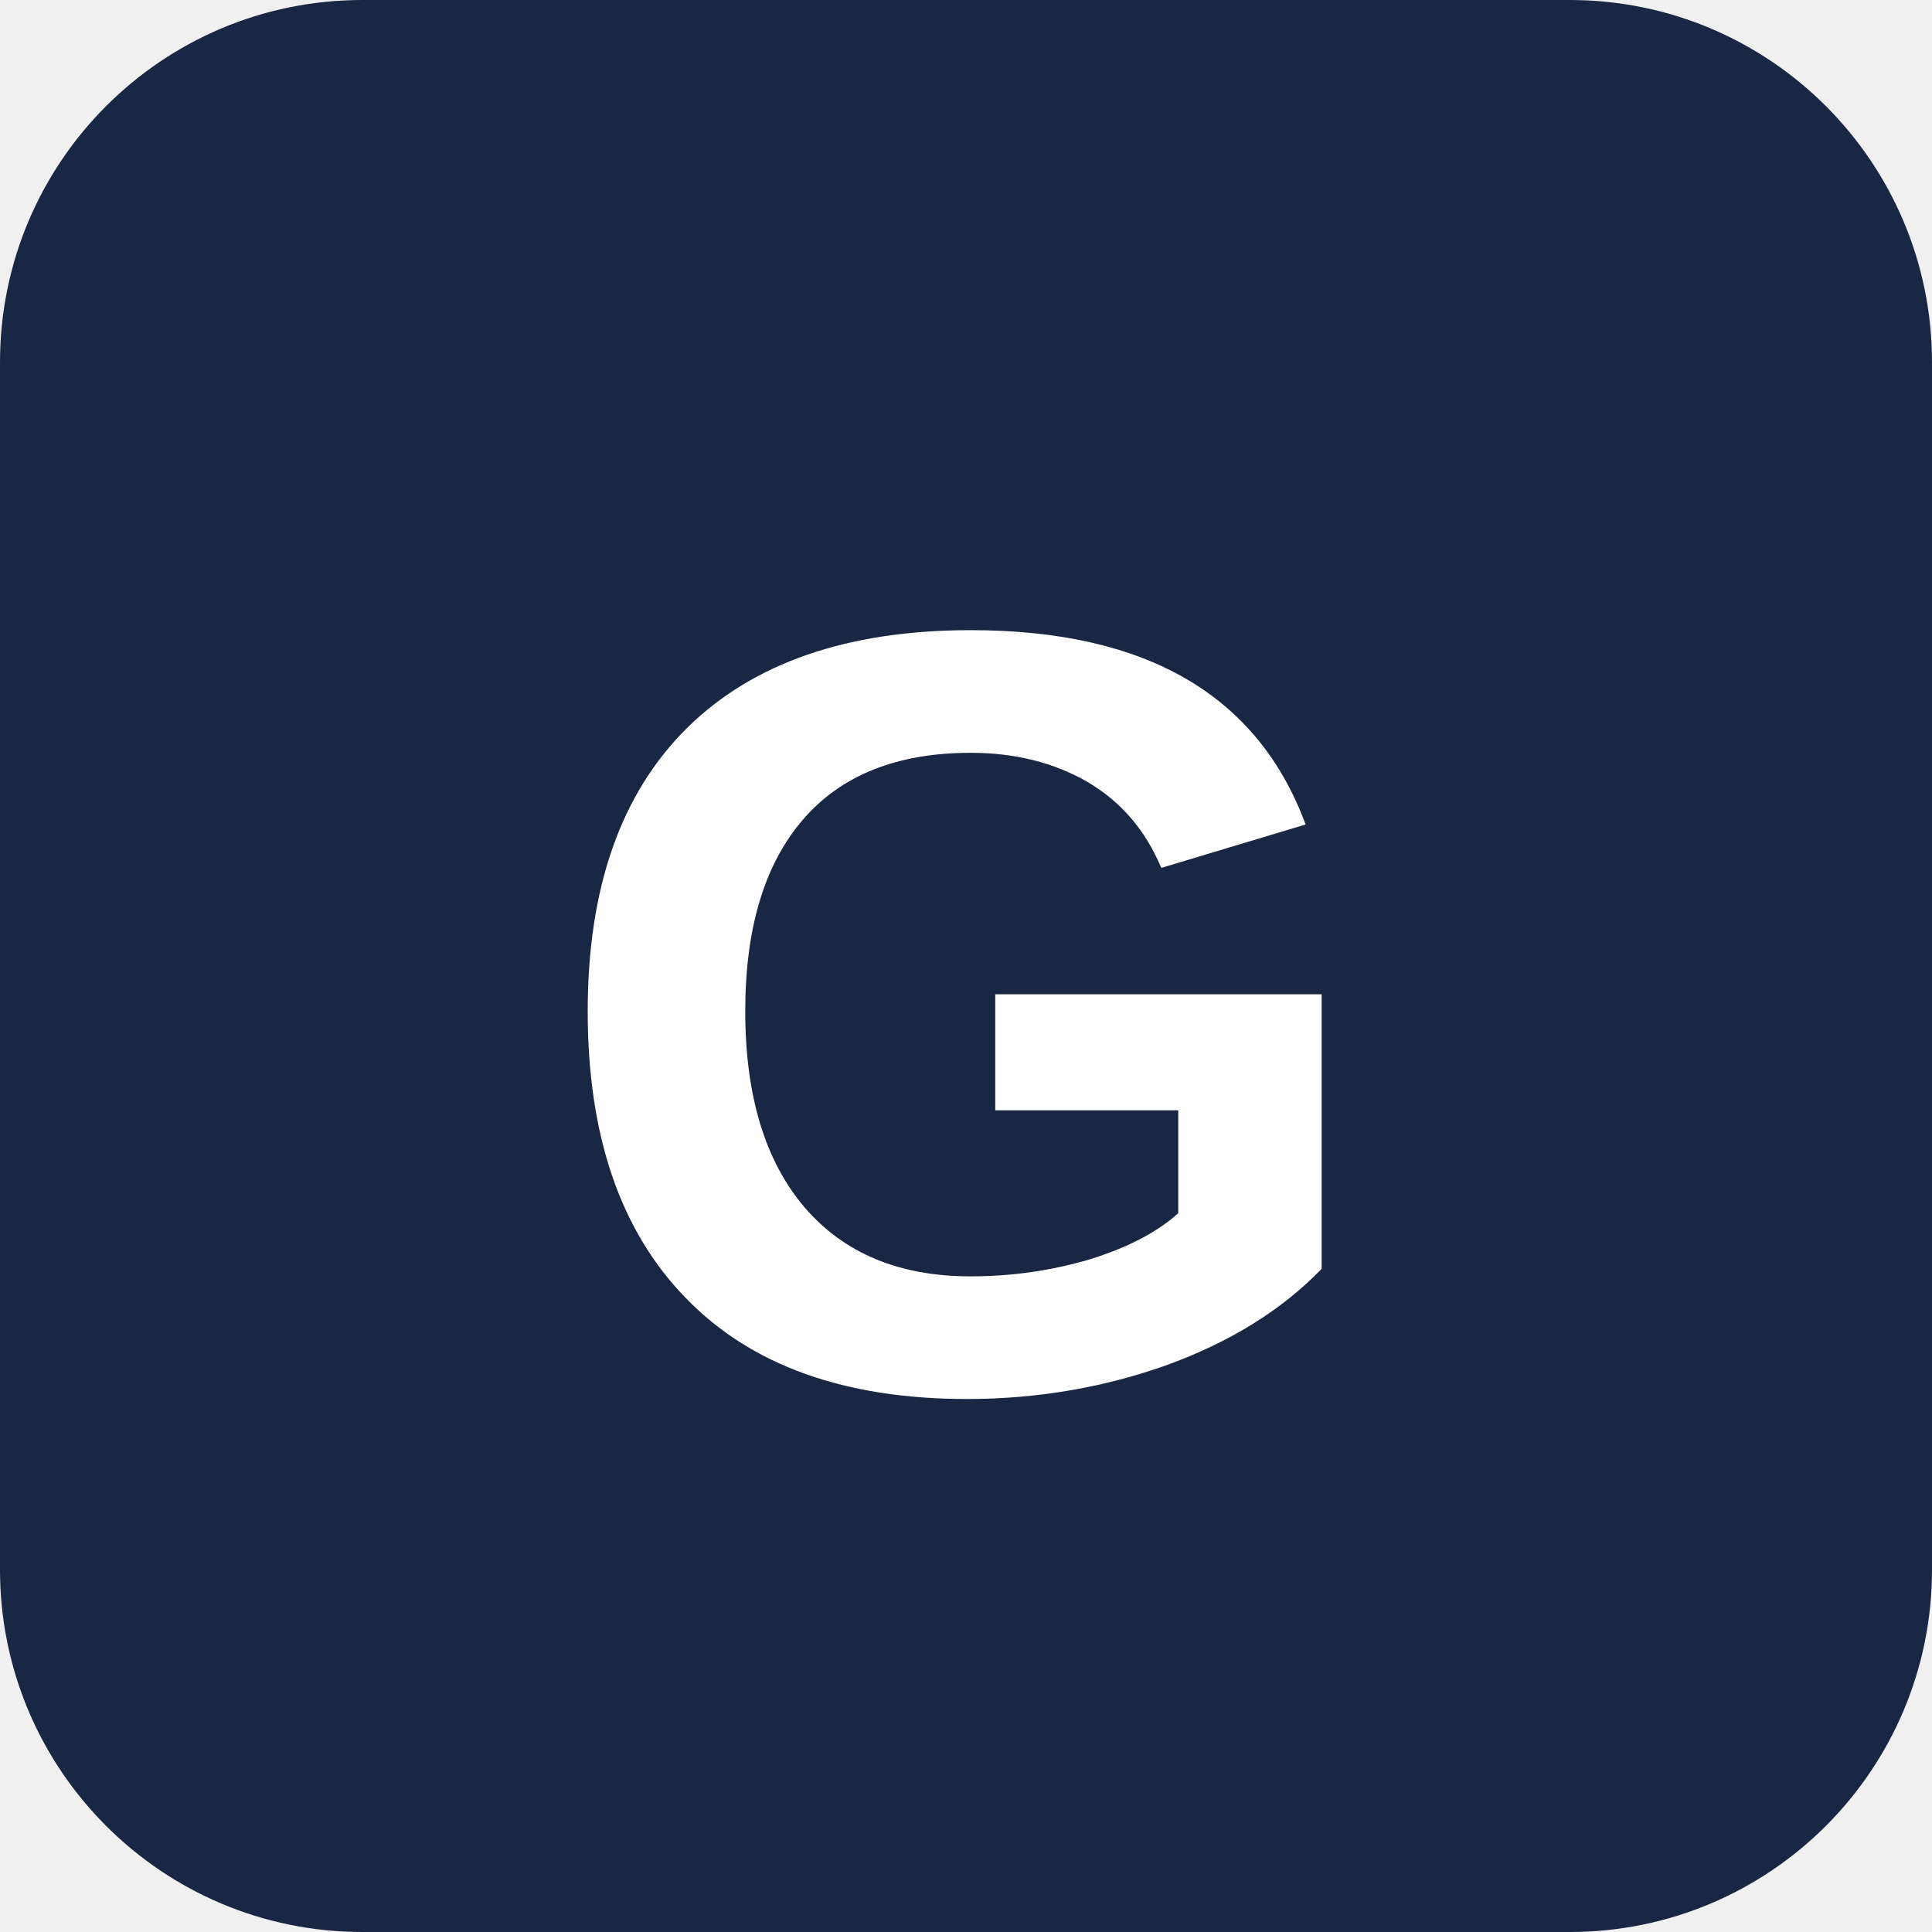
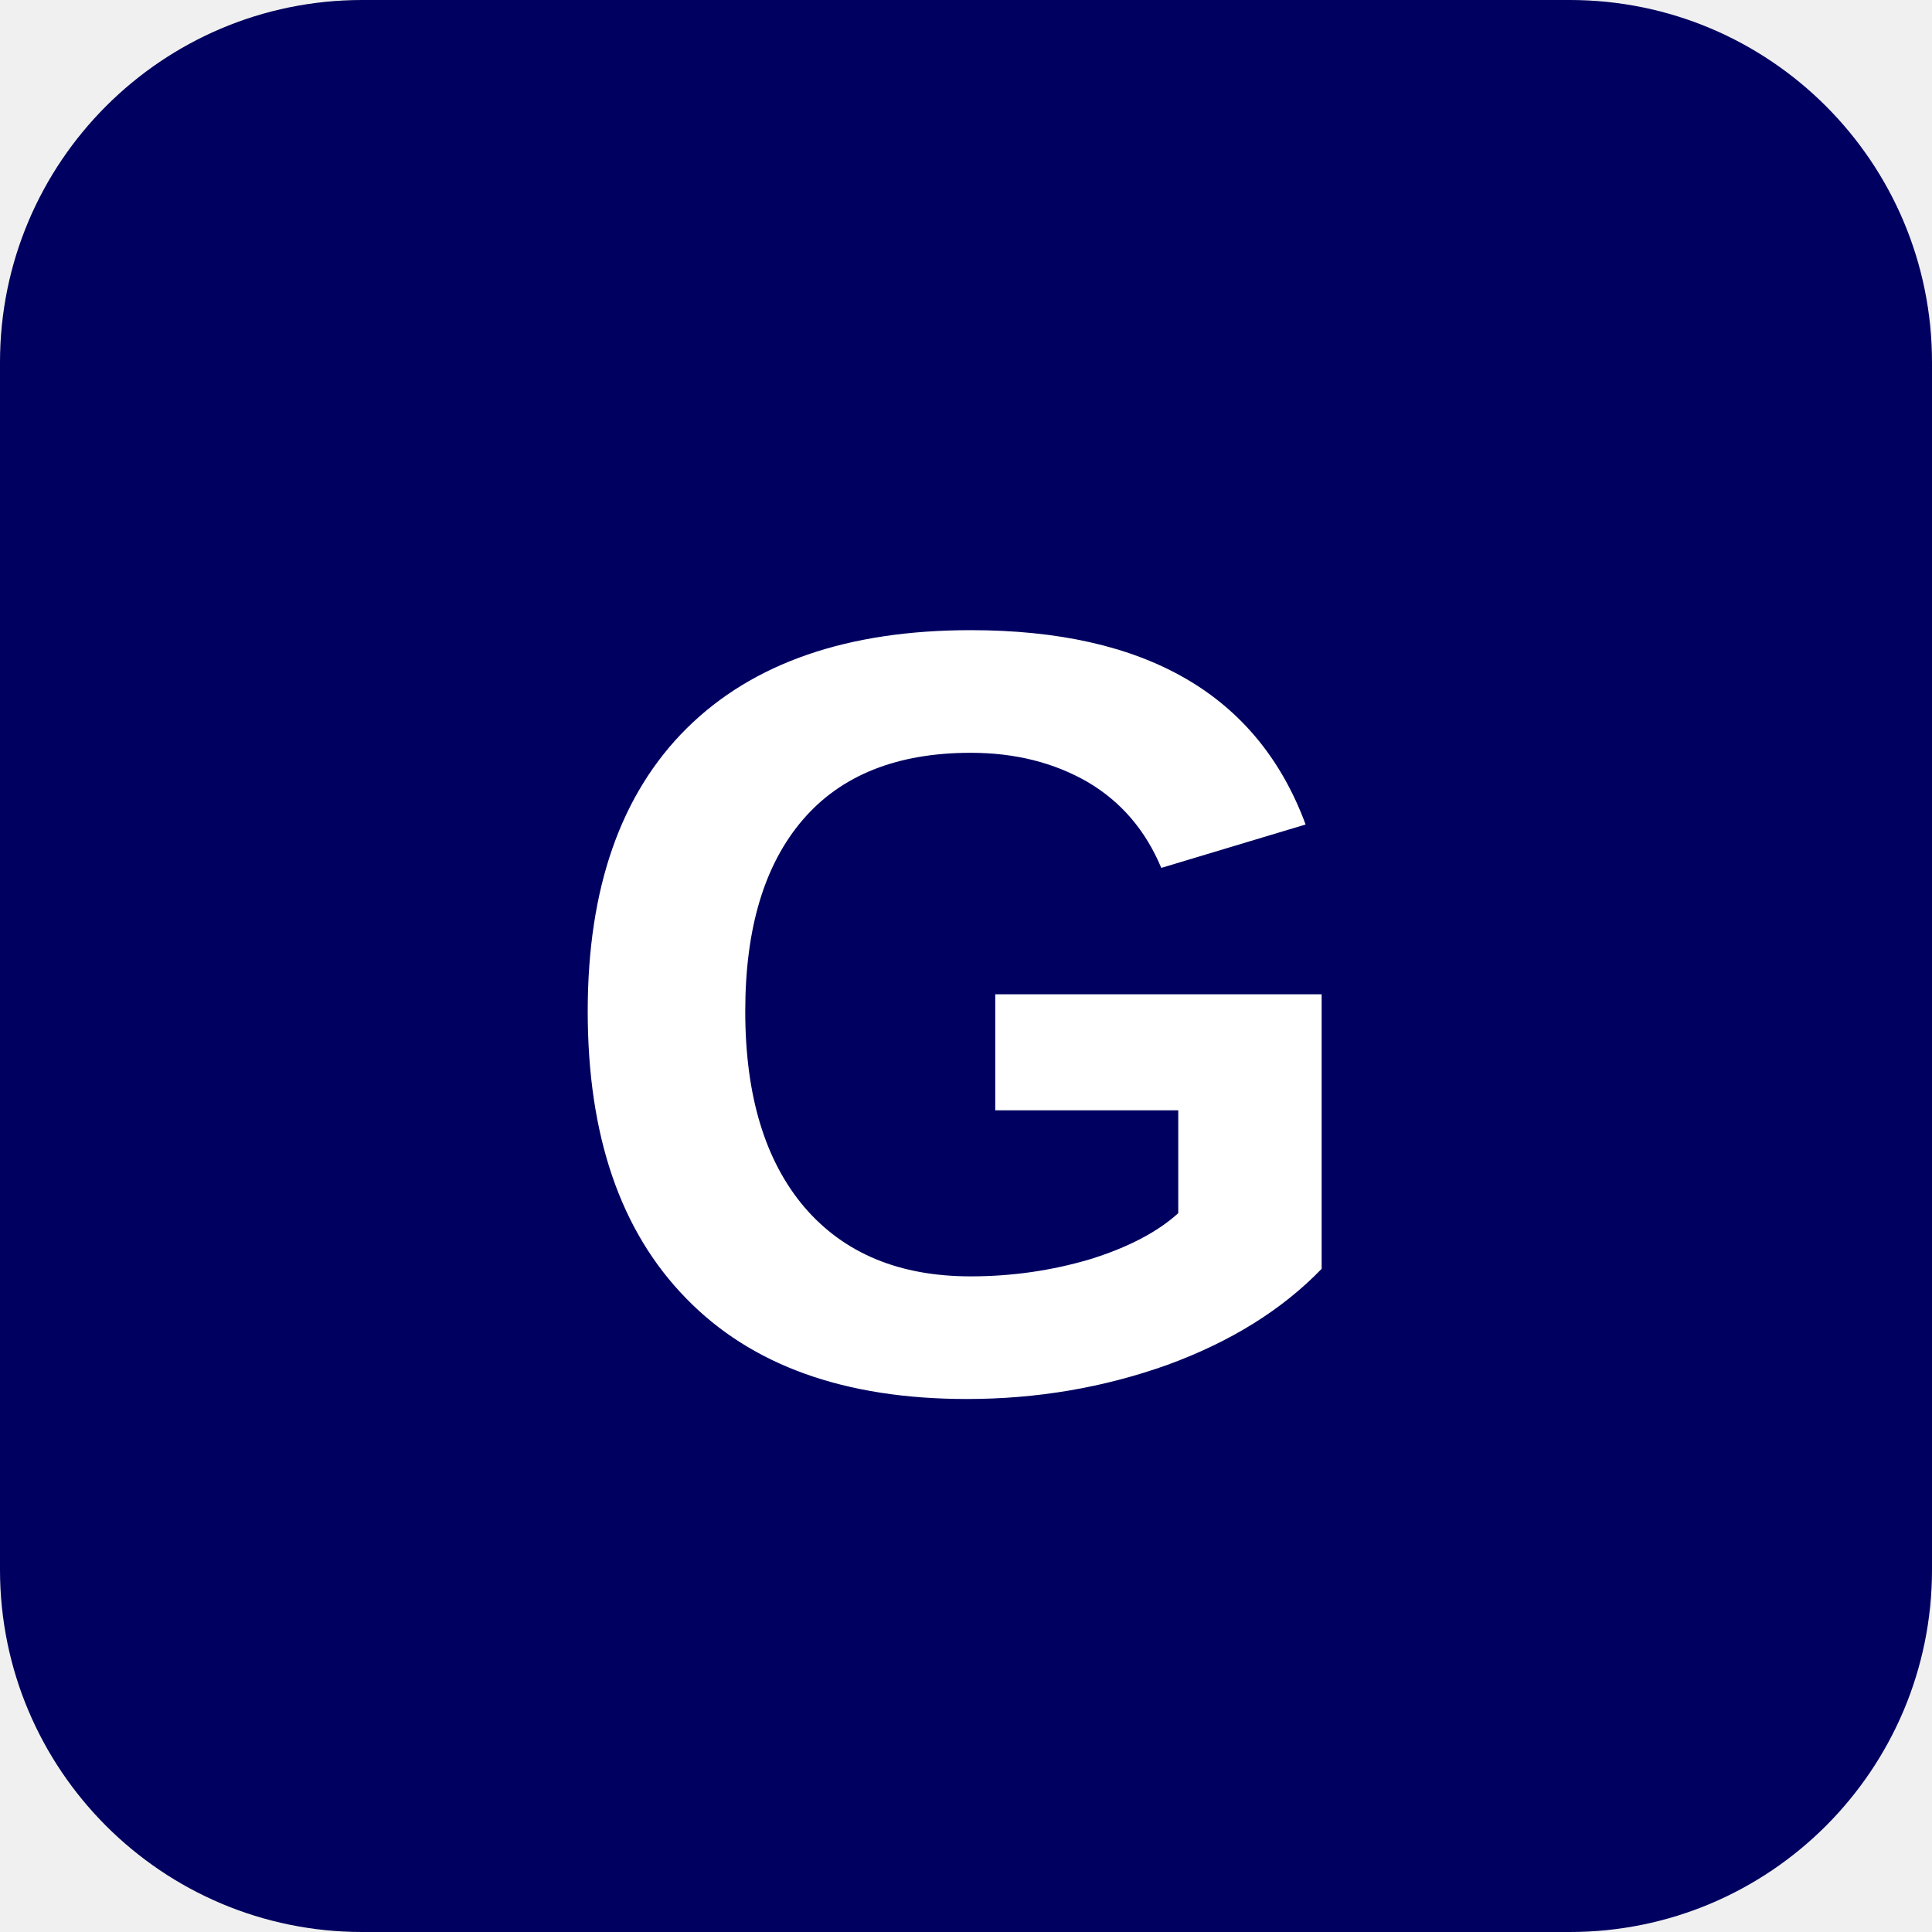
<svg xmlns="http://www.w3.org/2000/svg" viewBox="0 0 32 32">
-   <rect width="32" height="32" rx="6" fill="#1A2744" />
+   <rect width="32" height="32" rx="6" fill="#000060" />
  <text x="16" y="23" font-family="Arial,sans-serif" font-size="18" font-weight="bold" text-anchor="middle" fill="white">G</text>
</svg>
